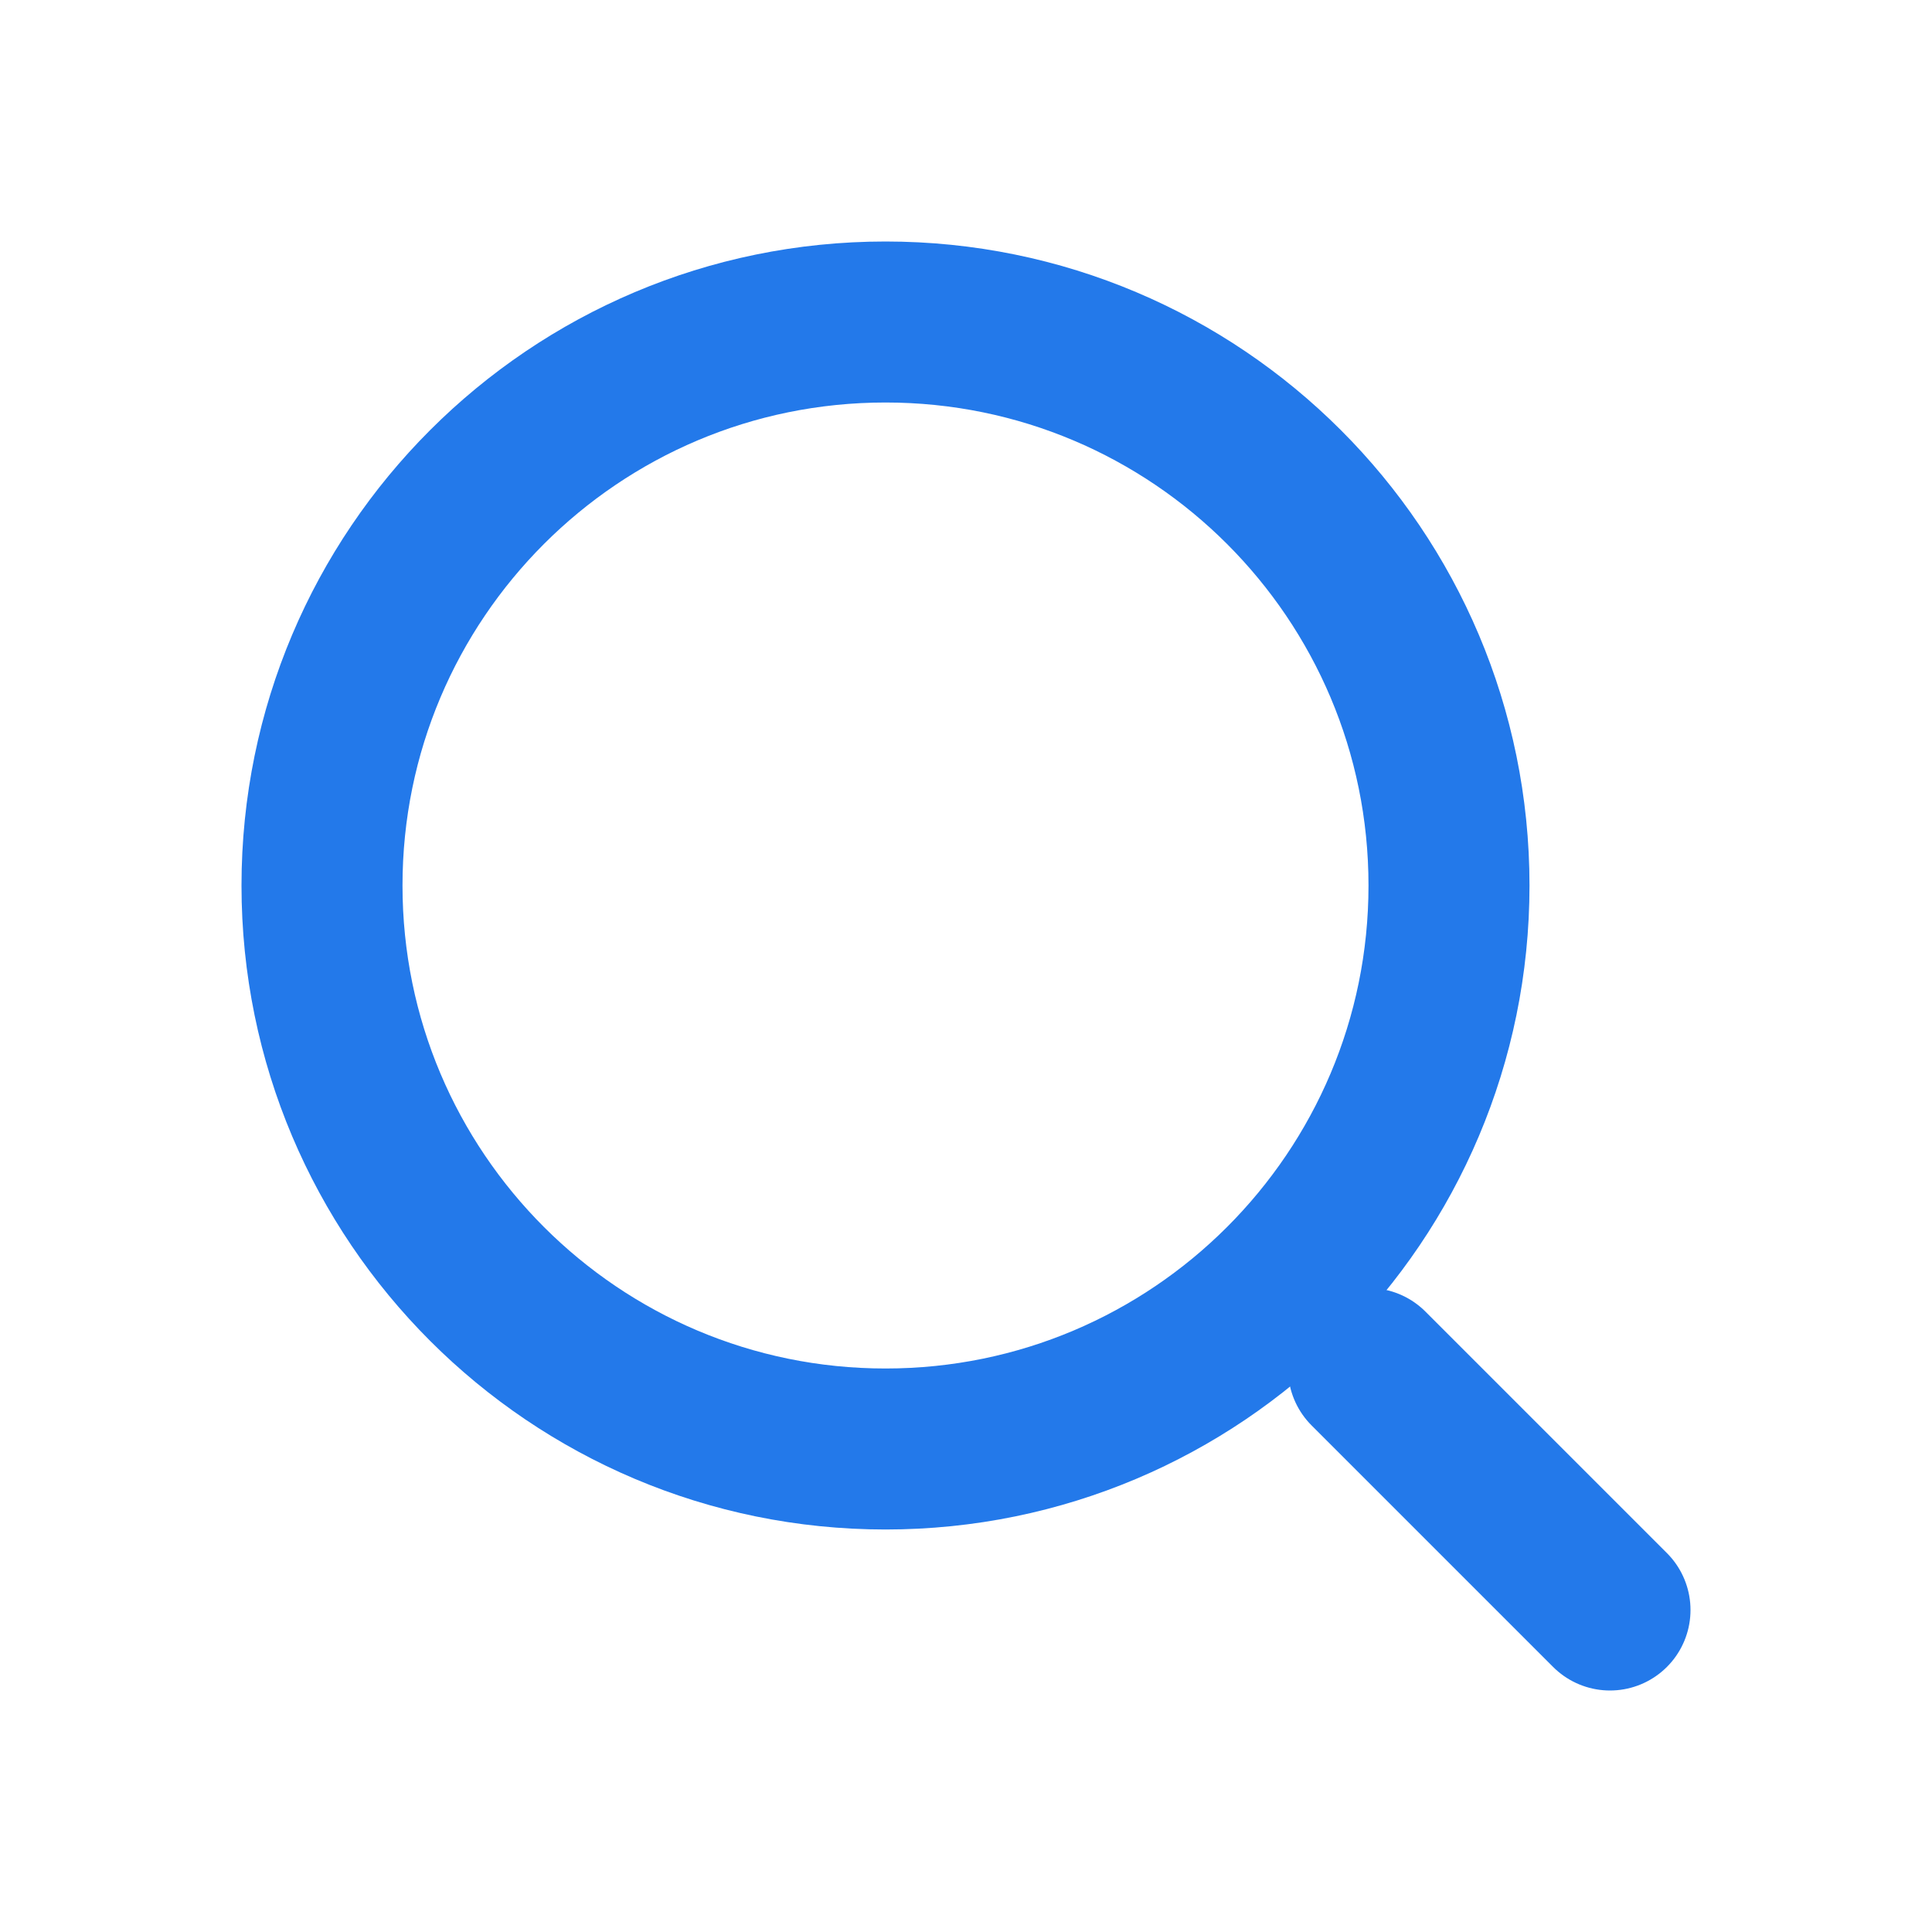
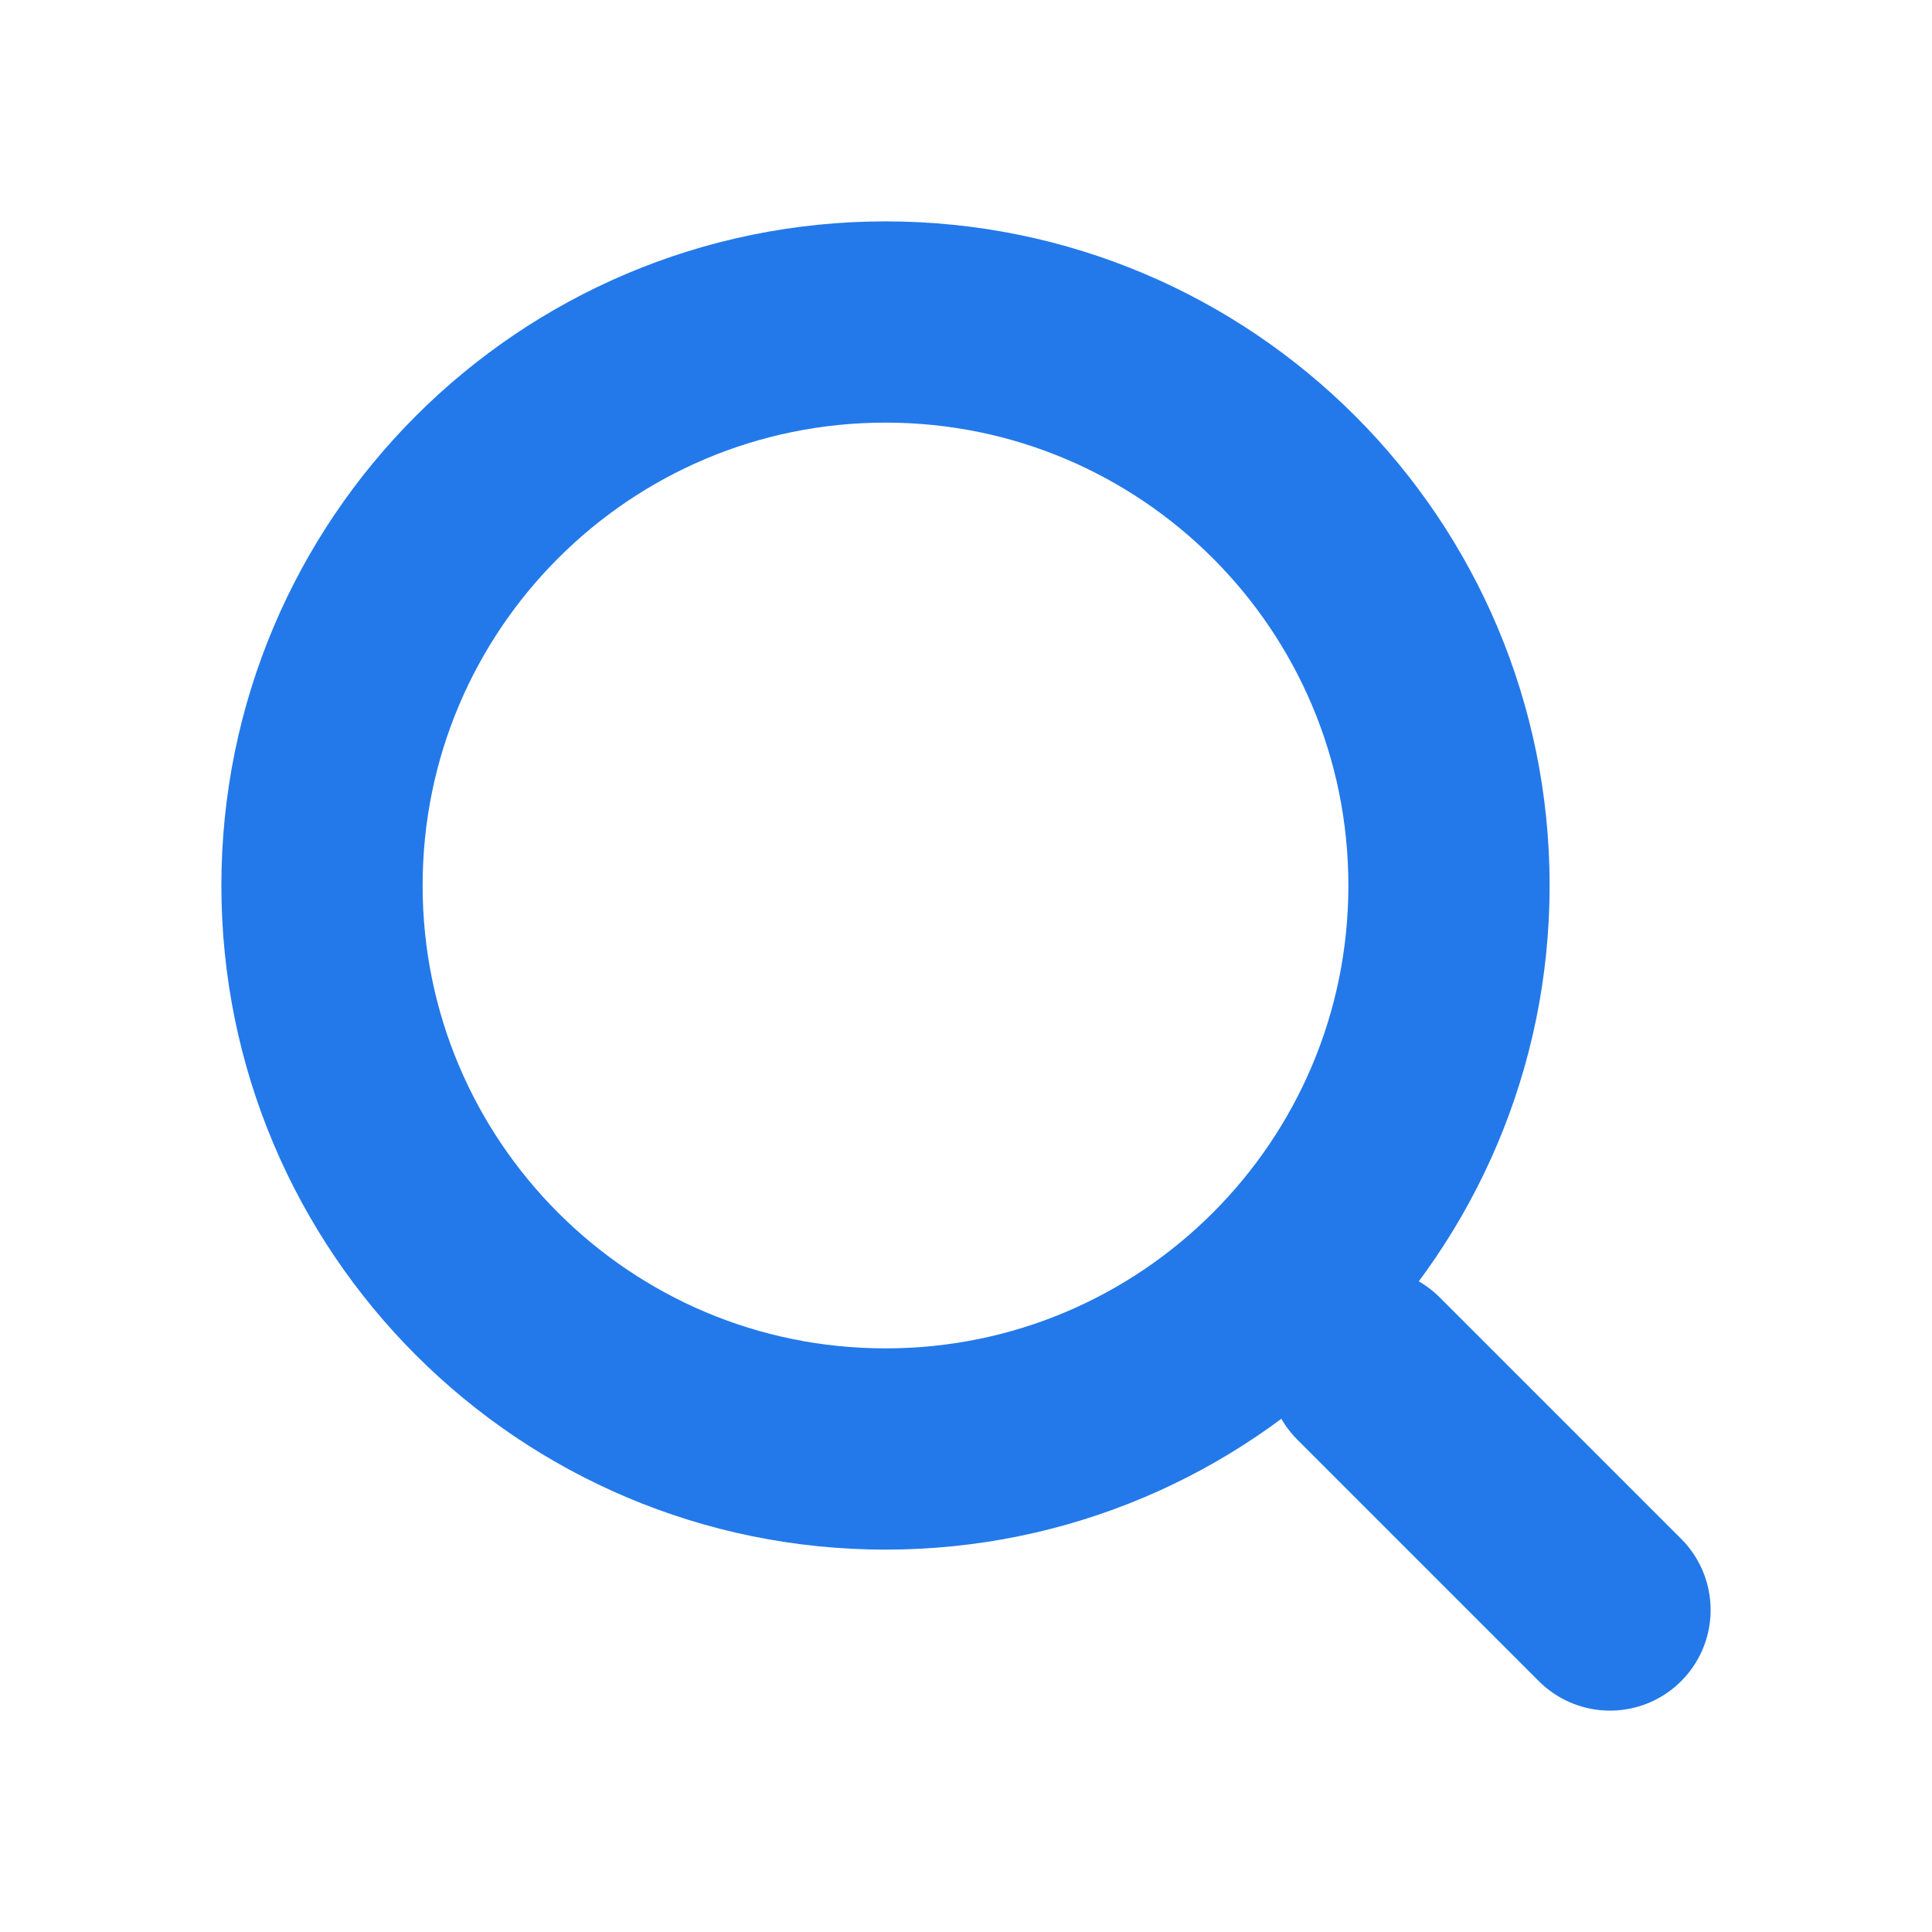
<svg xmlns="http://www.w3.org/2000/svg" width="24" height="24" viewBox="0 0 24 24" fill="none">
-   <circle cx="11" cy="11" r="7" stroke="#2379ea" stroke-width="2" />
-   <path d="M20 20L17 17" stroke="#2379ea" stroke-width="2" stroke-linecap="round" />
+   <circle cx="11" cy="11" r="7" stroke="#2379ea" stroke-width="2.5" />
+   <path d="M20 20L17 17" stroke="#2379ea" stroke-width="2.5" stroke-linecap="round" />
</svg>
